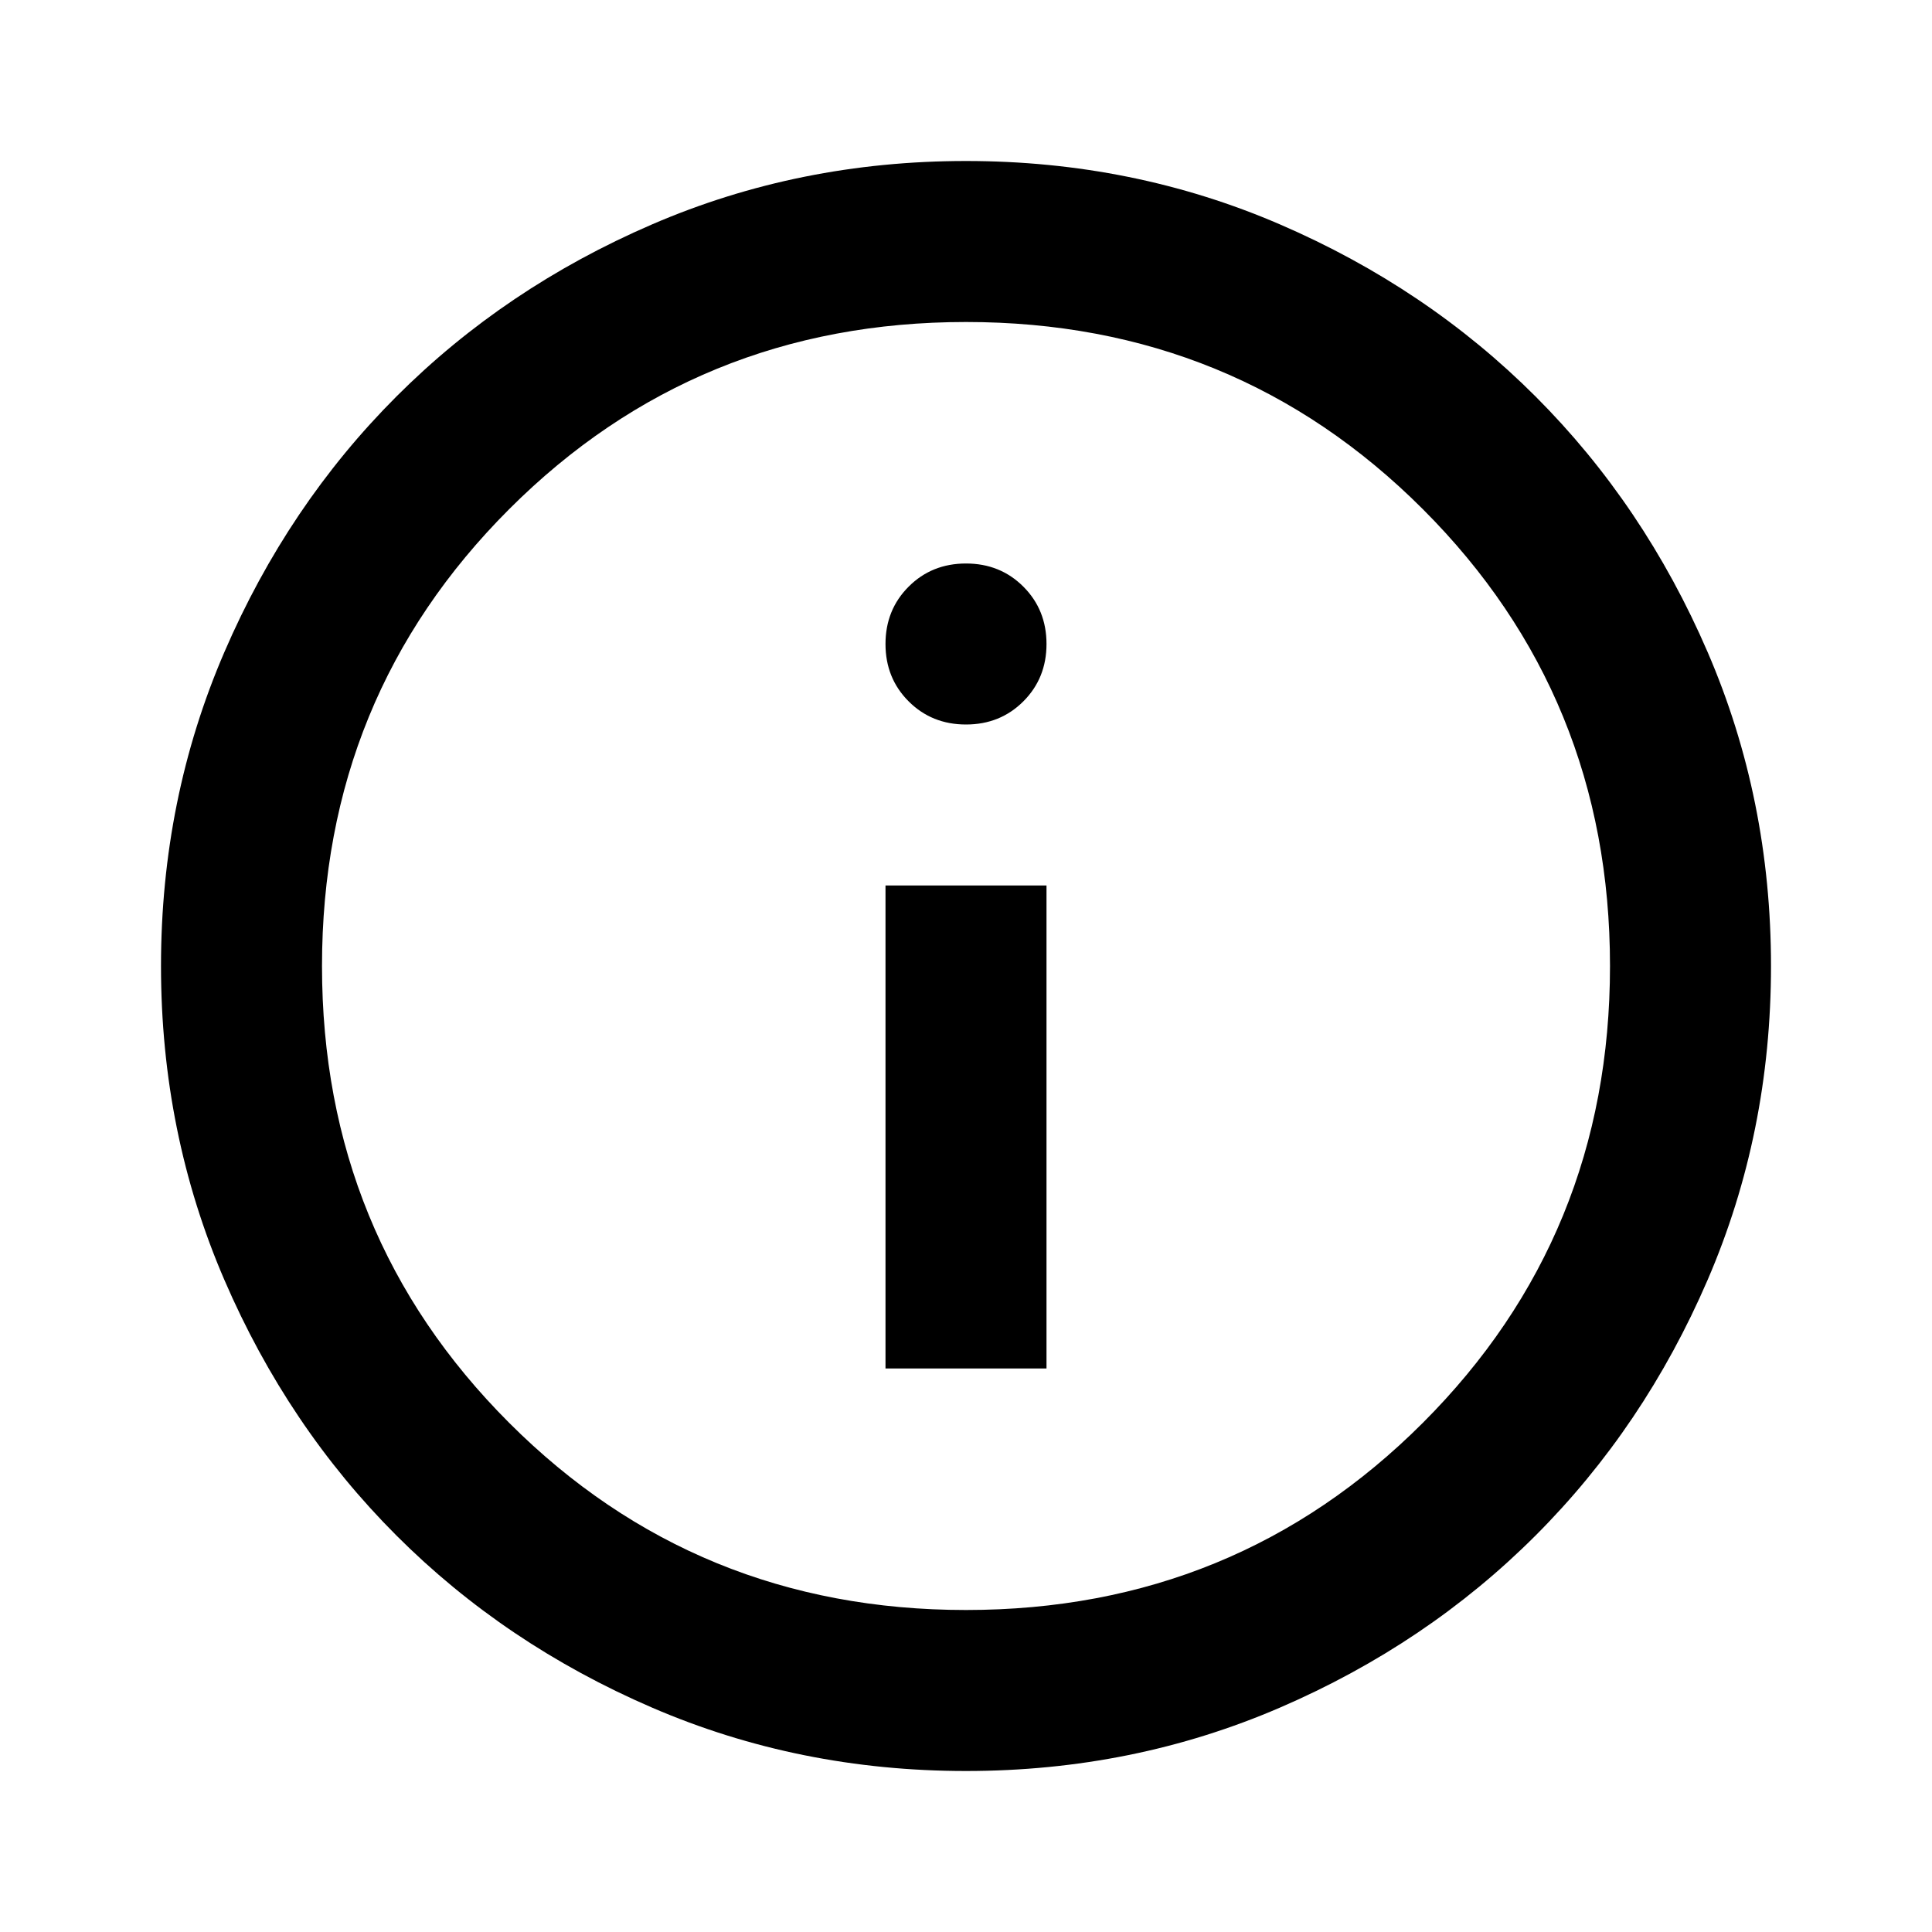
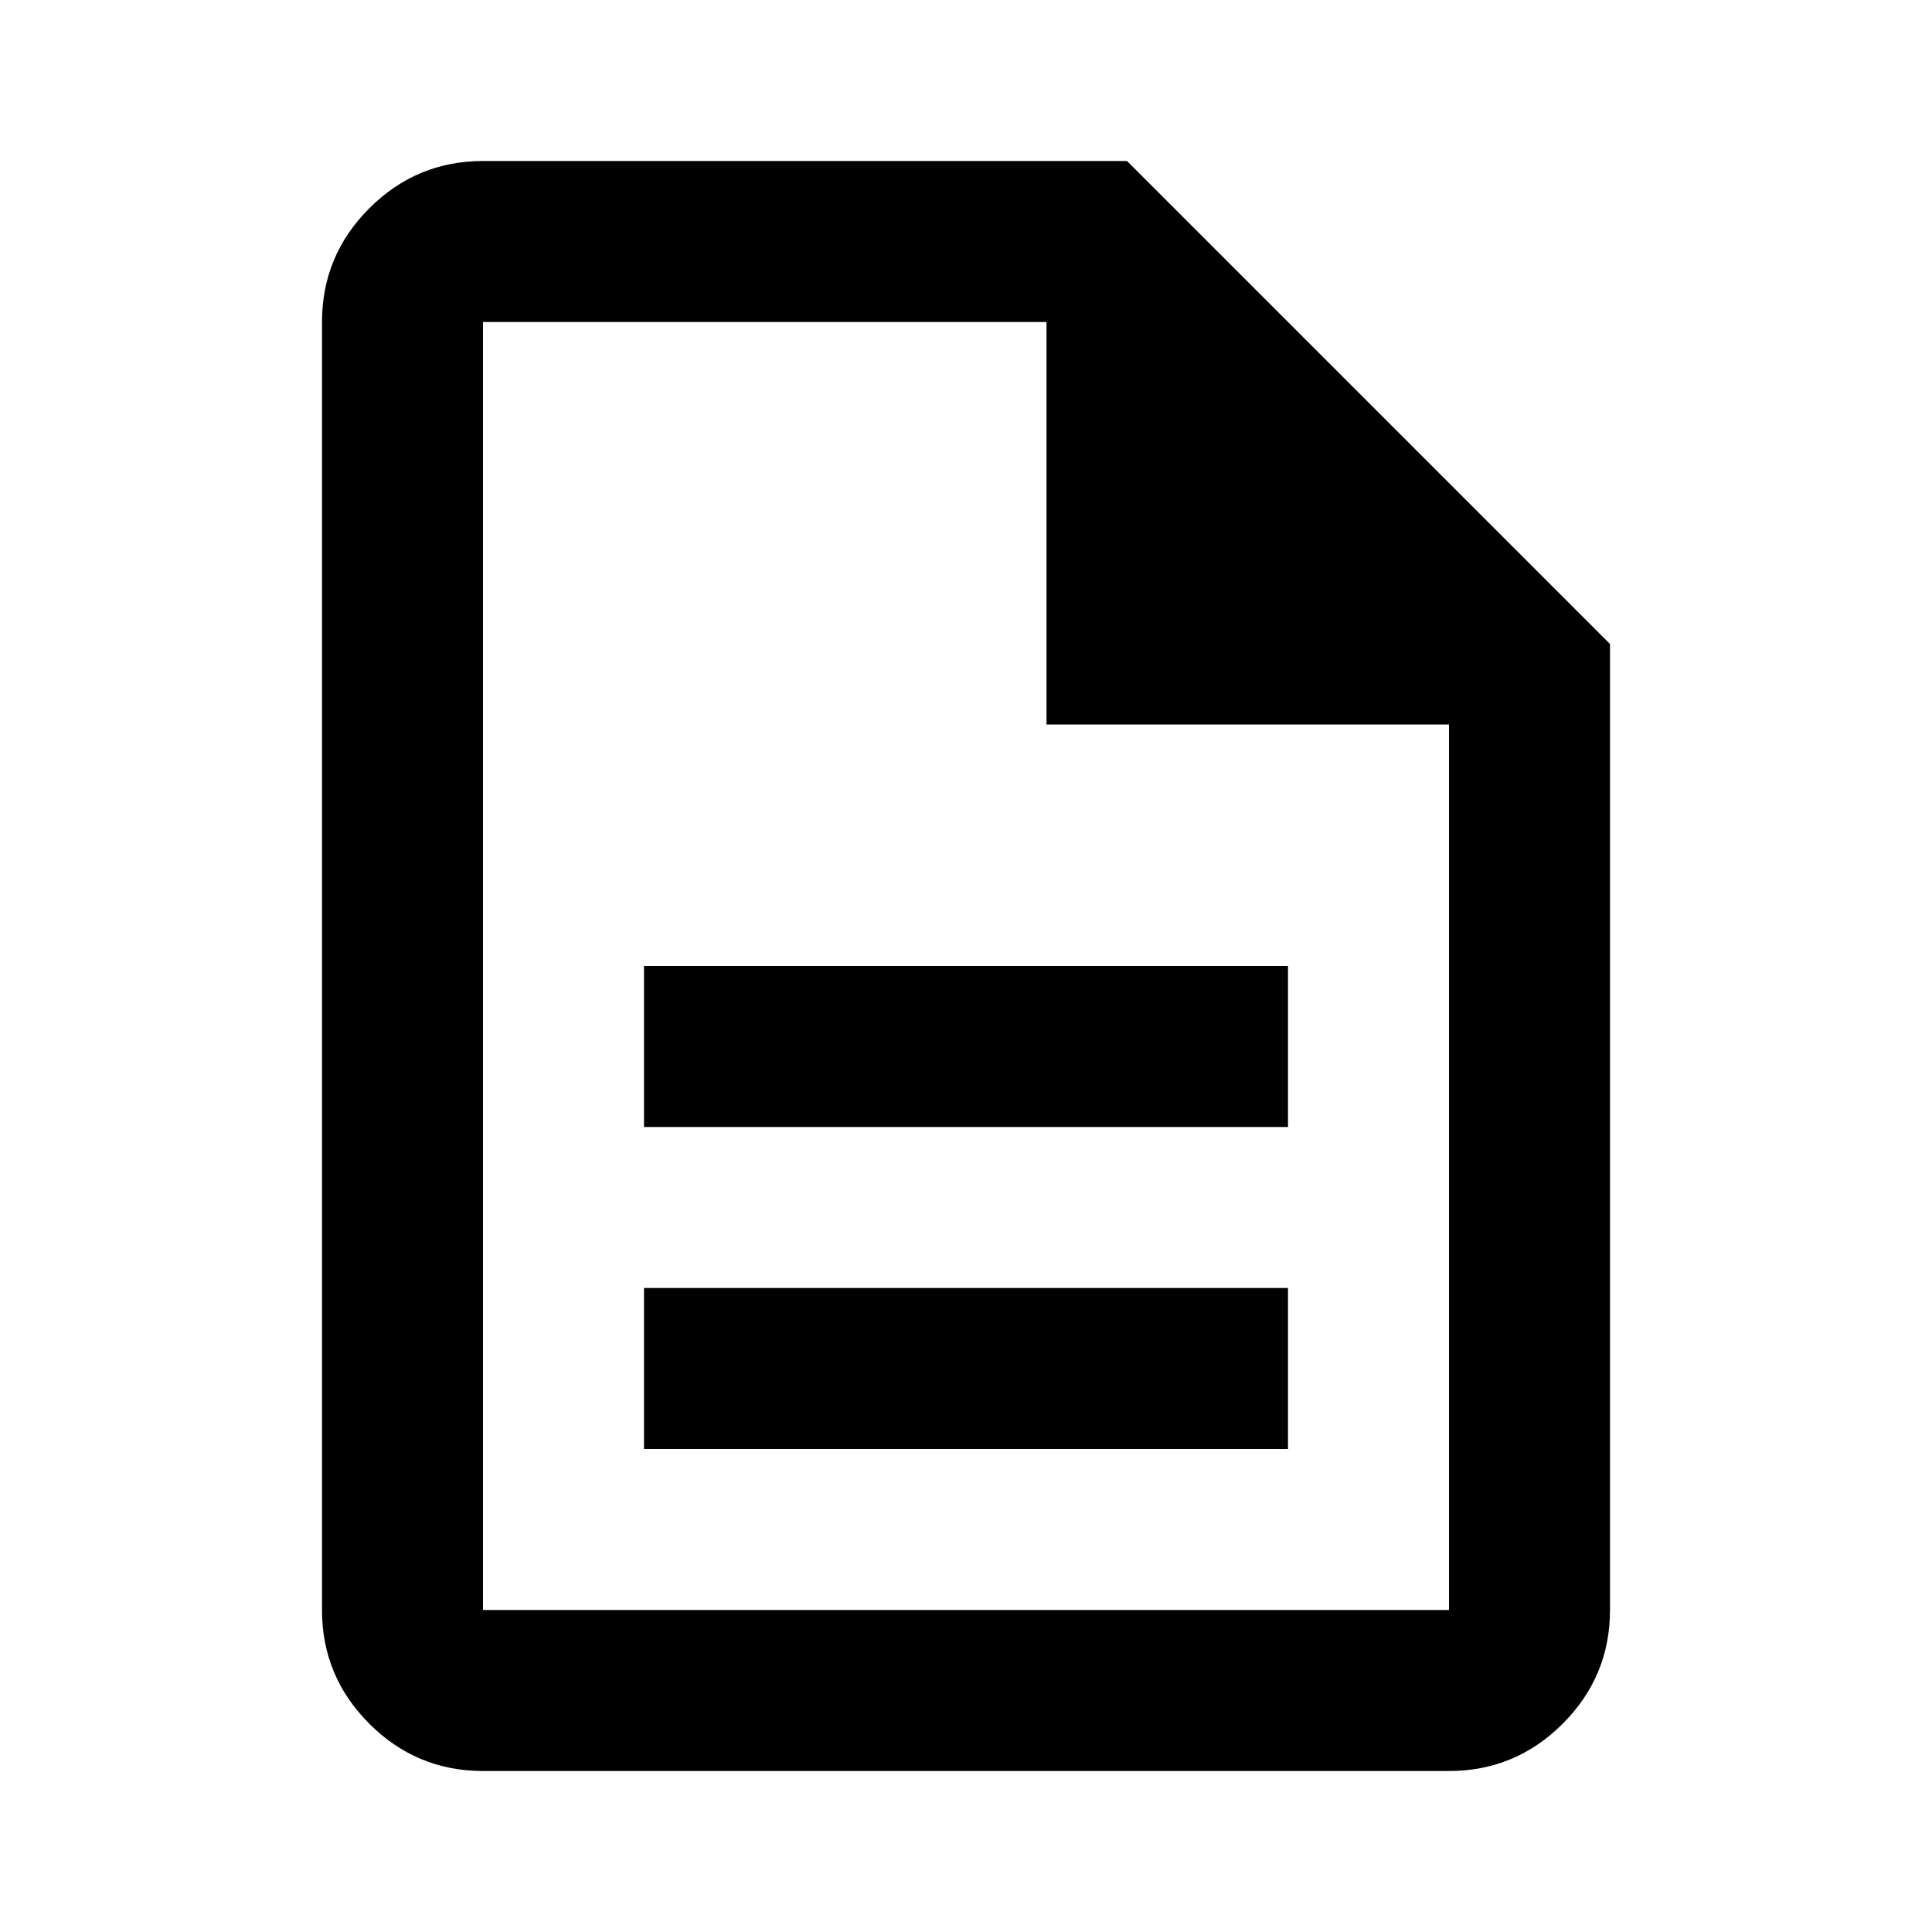
- <svg xmlns="http://www.w3.org/2000/svg" fill="black" height="24" viewBox="0 -960 960 960" width="24">
-   <path d="M440-280h80v-240h-80v240Zm40-320q17 0 28.5-11.5T520-640q0-17-11.5-28.5T480-680q-17 0-28.5 11.5T440-640q0 17 11.5 28.5T480-600Zm0 520q-83 0-156-31.5T197-197q-54-54-85.5-127T80-480q0-83 31.5-156T197-763q54-54 127-85.5T480-880q83 0 156 31.5T763-763q54 54 85.5 127T880-480q0 83-31.5 156T763-197q-54 54-127 85.5T480-80Zm0-80q134 0 227-93t93-227q0-134-93-227t-227-93q-134 0-227 93t-93 227q0 134 93 227t227 93Zm0-320Z" />
+ <svg xmlns="http://www.w3.org/2000/svg" height="24" viewBox="0 -960 960 960" fill="black" width="24">
+   <path d="M320-240h320v-80H320v80Zm0-160h320v-80H320v80ZM240-80q-33 0-56.5-23.5T160-160v-640q0-33 23.5-56.5T240-880h320l240 240v480q0 33-23.5 56.5T720-80H240Zm280-520v-200H240v640h480v-440H520ZM240-800v200-200 640-640Z" />
</svg>
